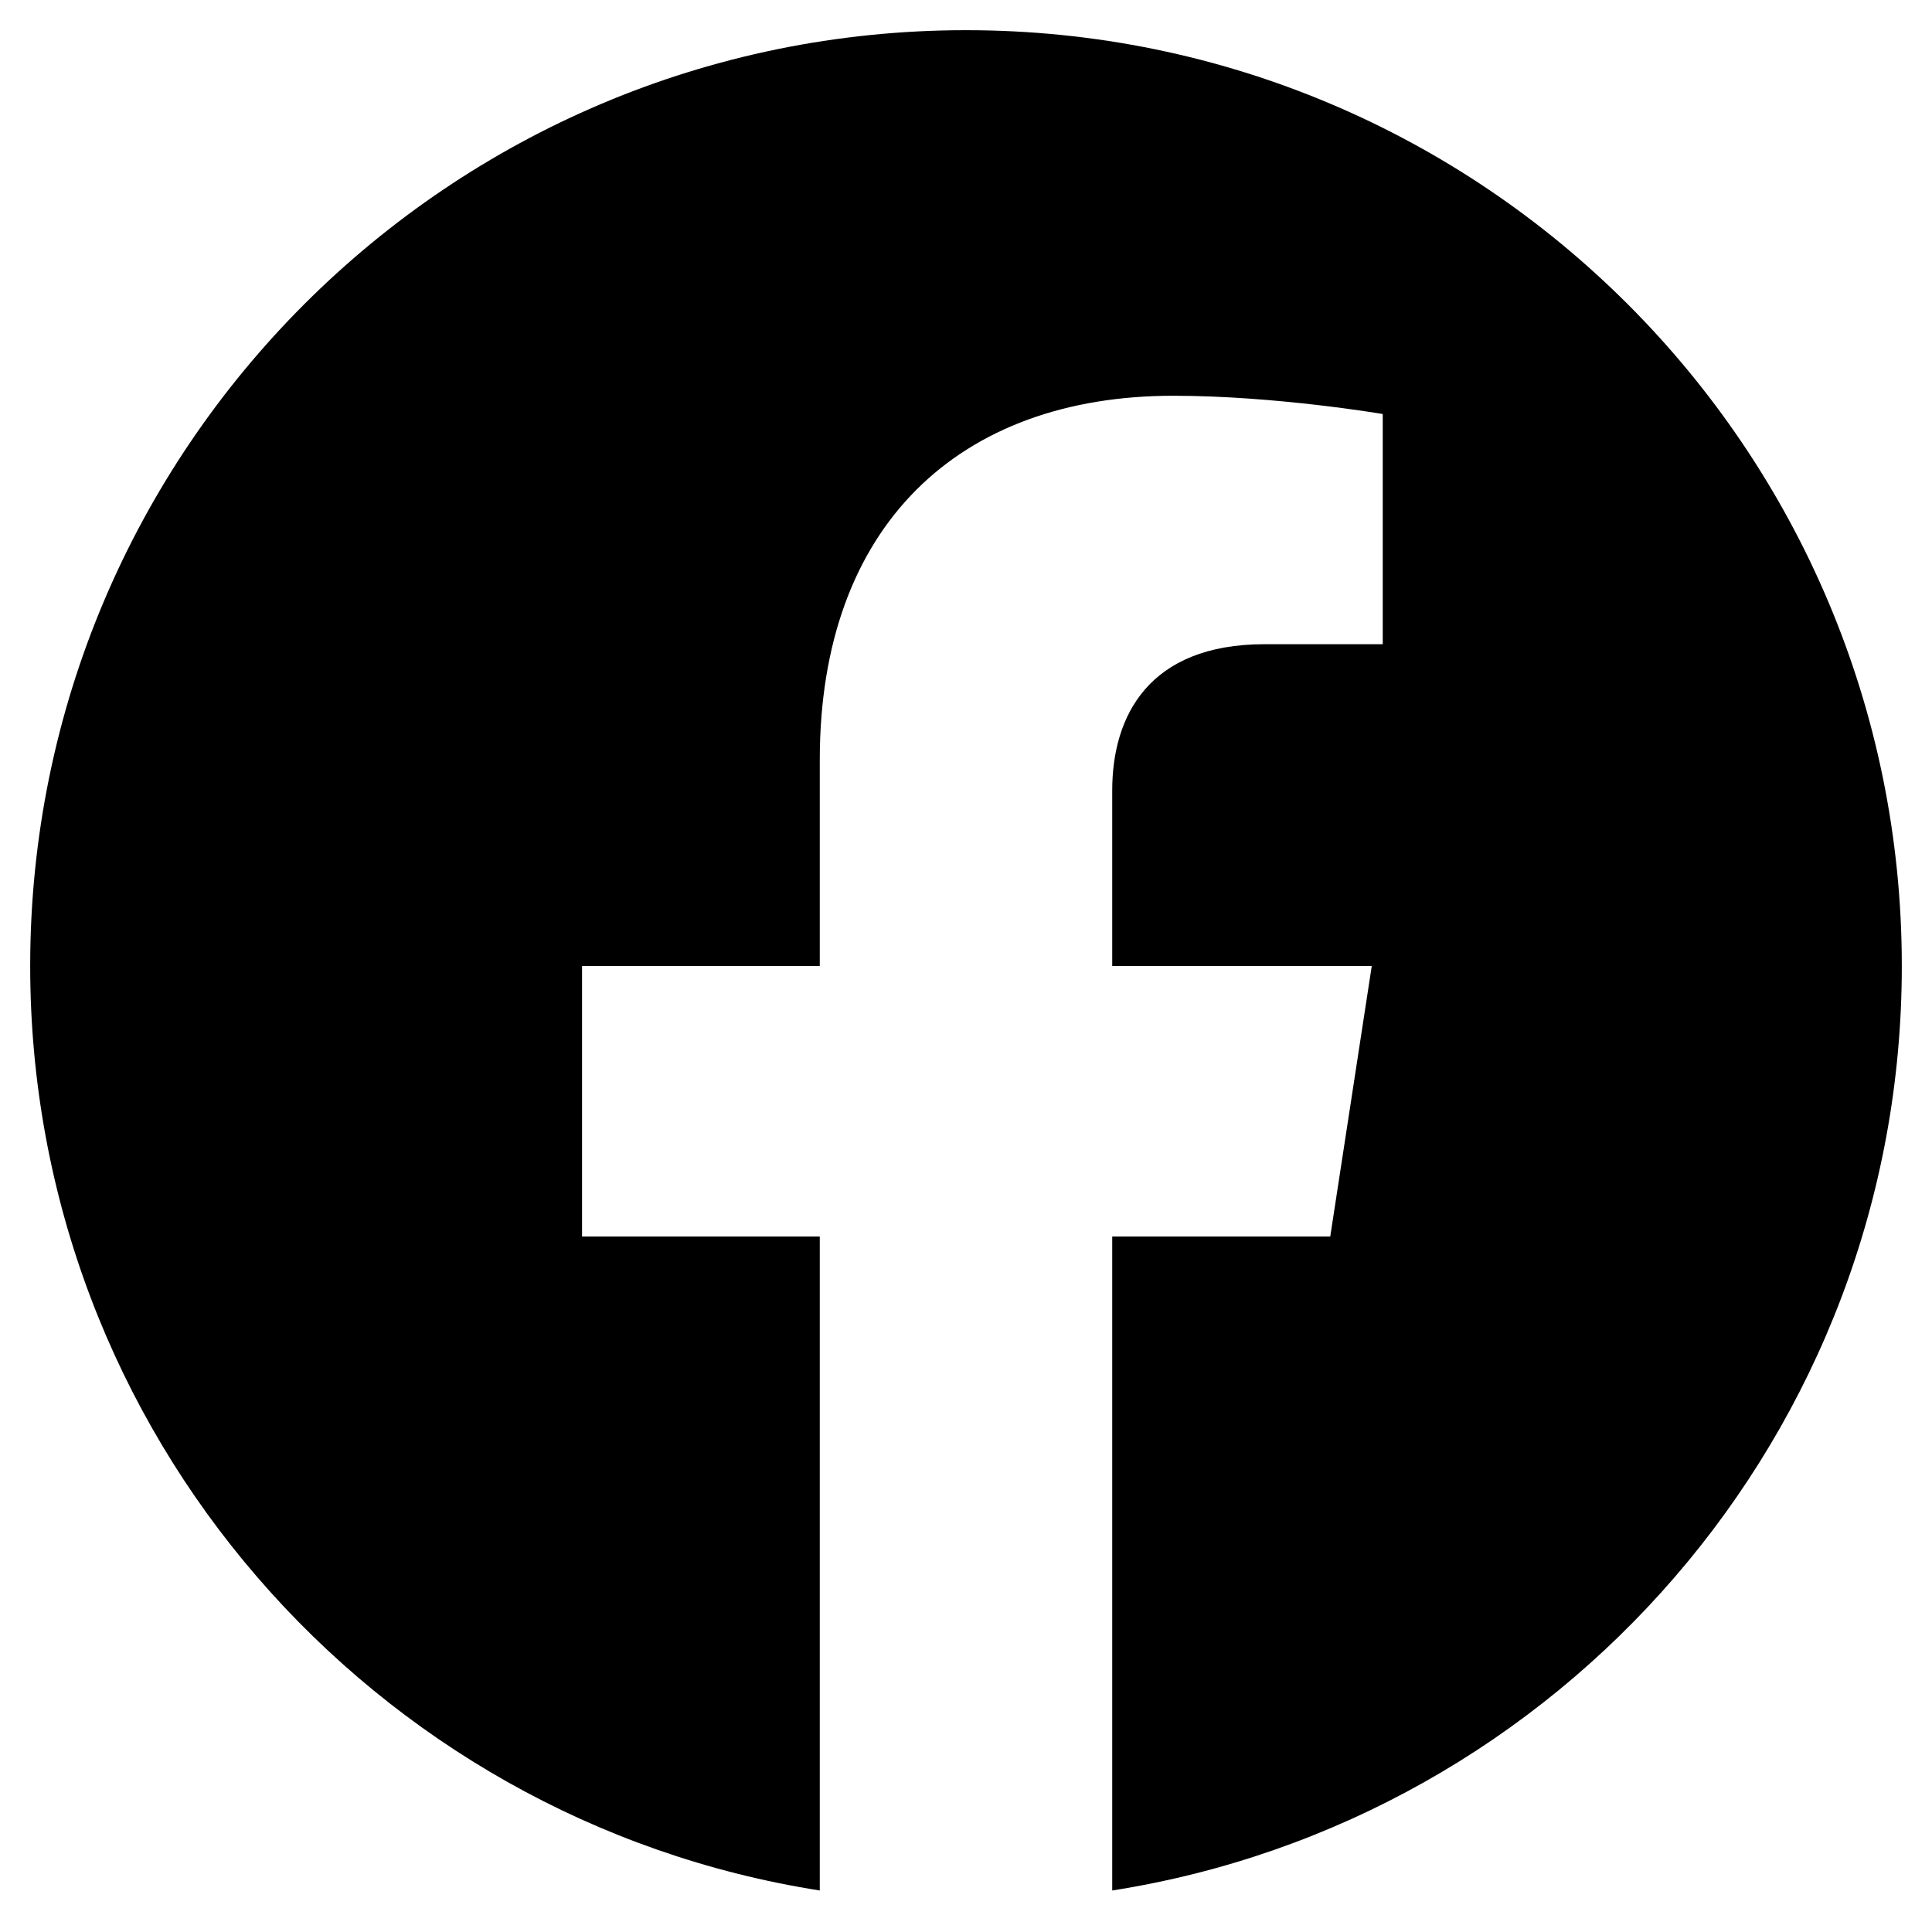
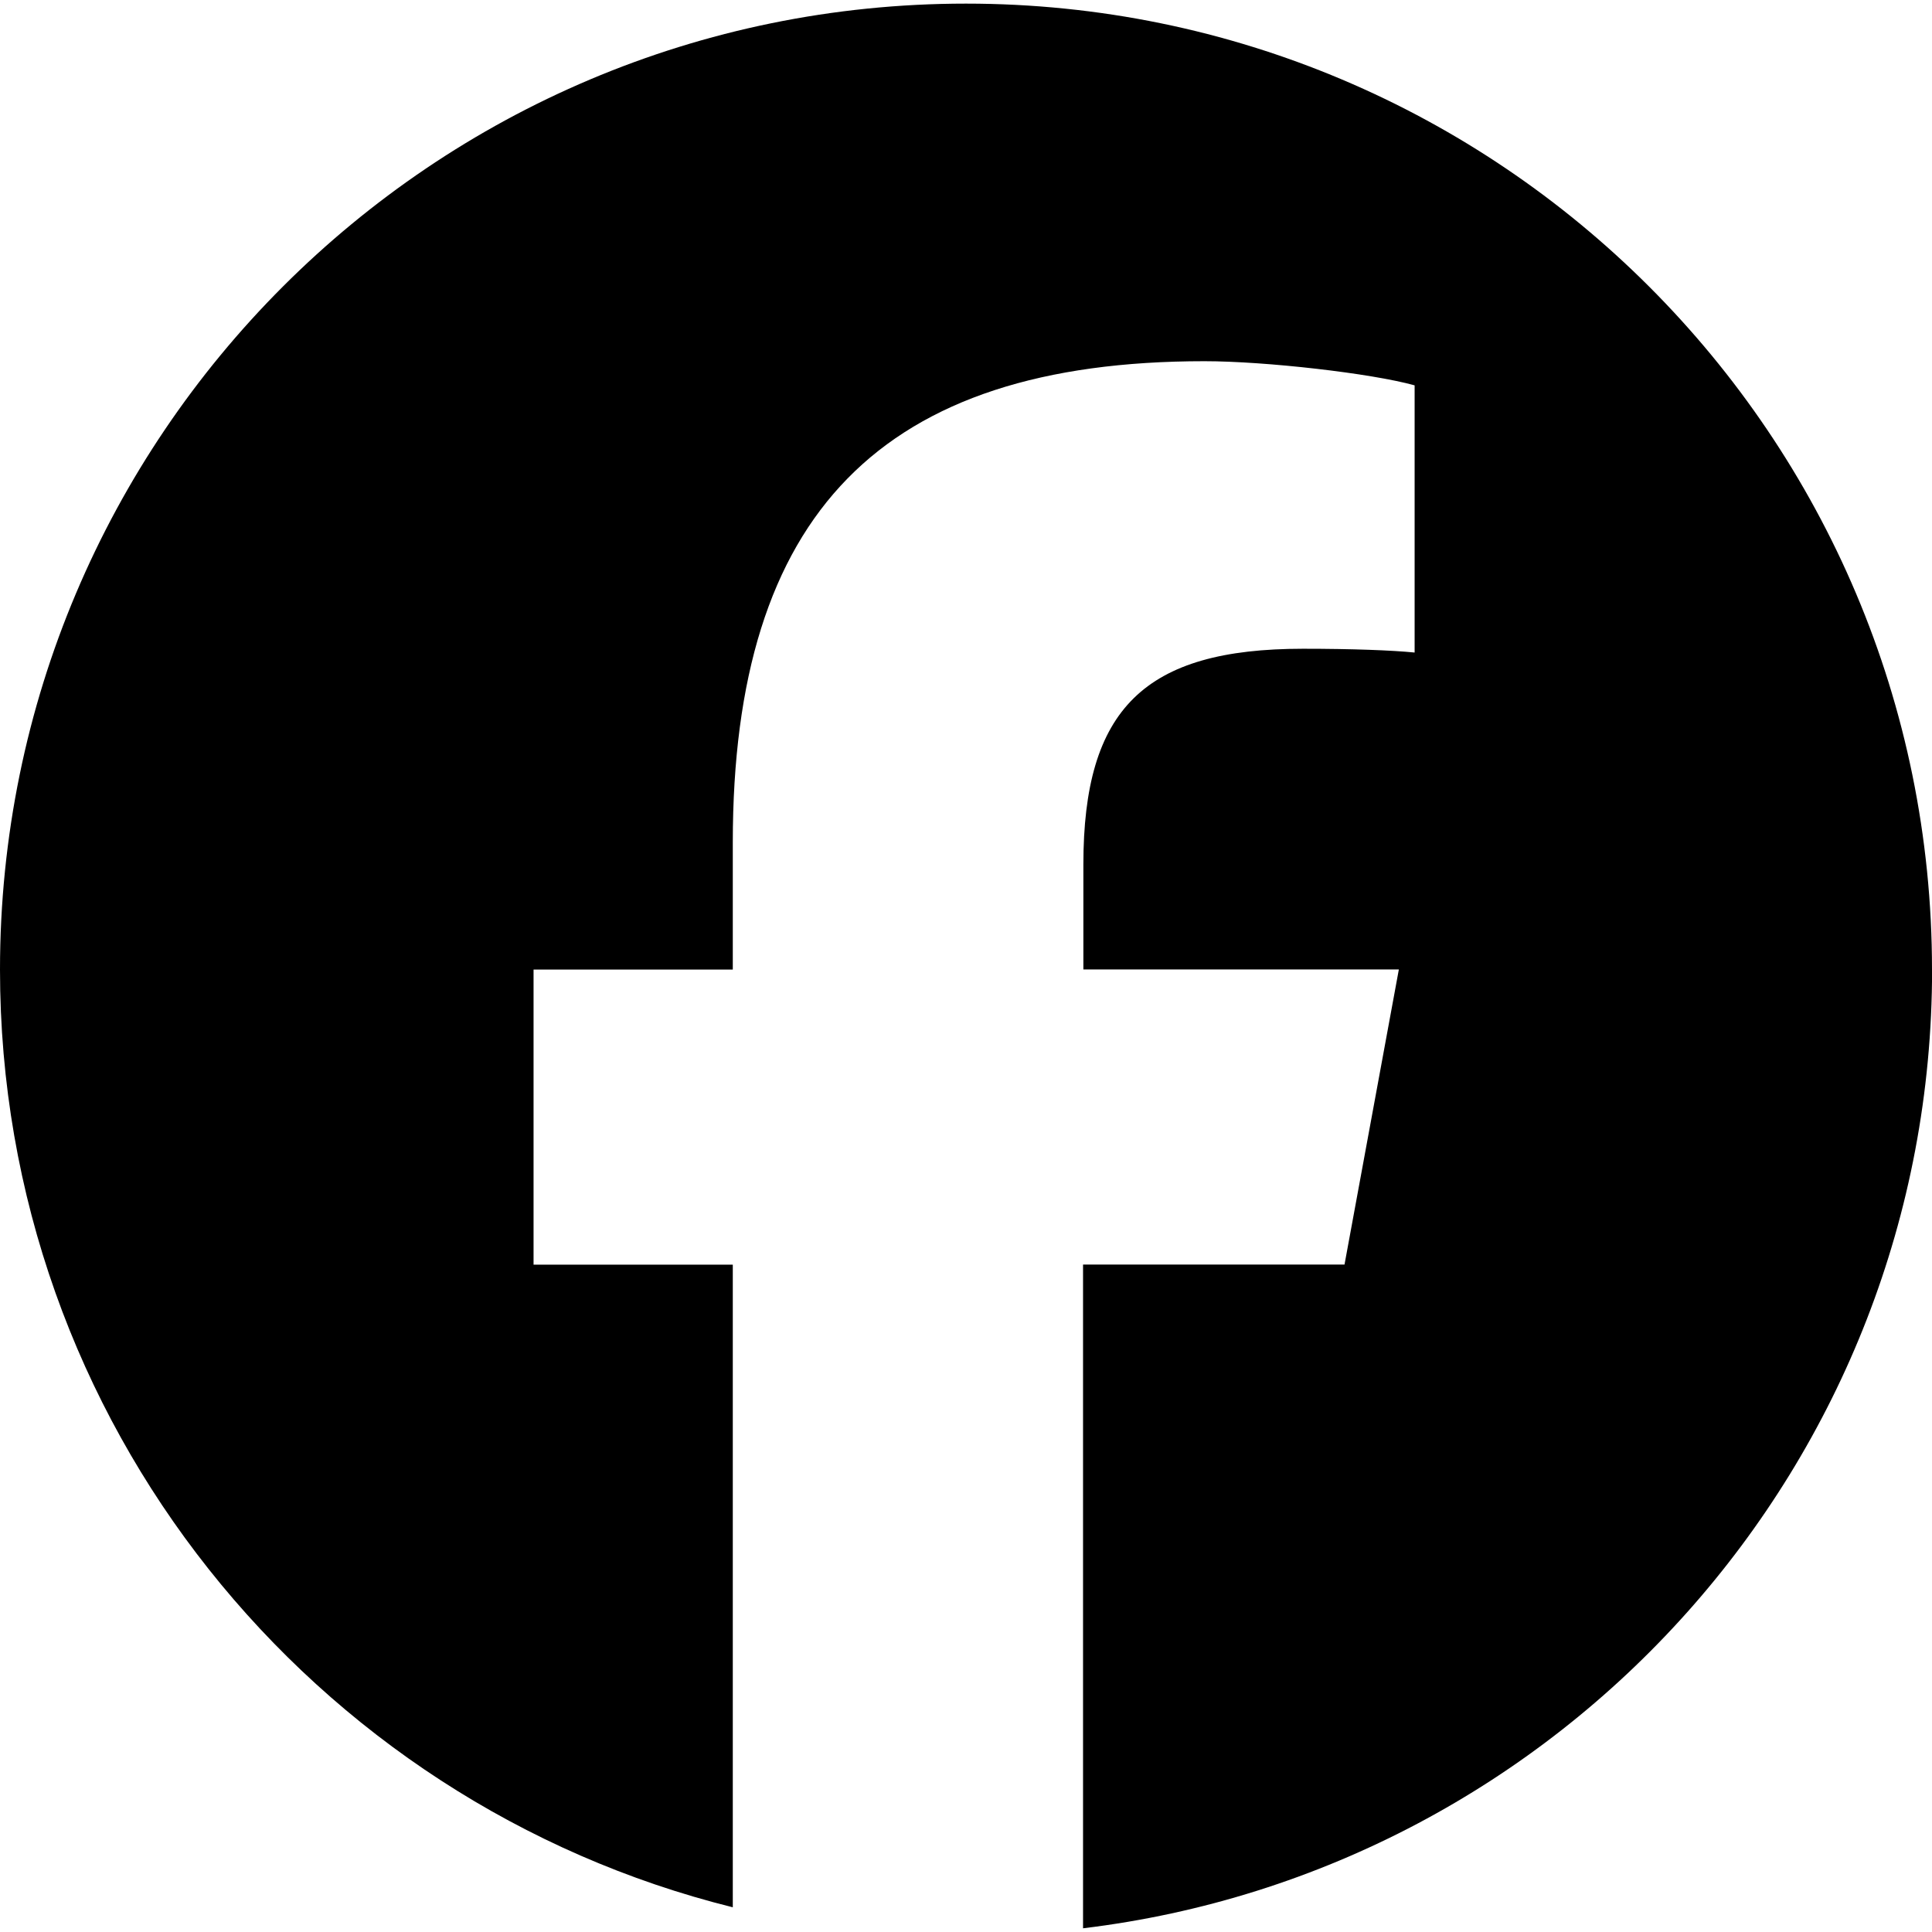
- <svg xmlns="http://www.w3.org/2000/svg" height="1em" viewBox="0 0 512 512">
-   <path d="M504 256C504 119 393 8 256 8S8 119 8 256c0 123.78 90.69 226.38 209.25 245V327.69h-63V256h63v-54.64c0-62.15 37-96.48 93.67-96.48 27.14 0 55.52 4.84 55.52 4.84v61h-31.28c-30.8 0-40.41 19.12-40.41 38.73V256h68.78l-11 71.69h-57.78V501C413.31 482.38 504 379.78 504 256z" />
+ <svg xmlns="http://www.w3.org/2000/svg" width="24" height="24" viewBox="0 0 24 24">
+   <path d="M24 12.045c0-6.628-5.372-12-12-12s-12 5.372-12 12c0 5.625 3.877 10.35 9.103 11.648v-7.983h-2.475v-3.666h2.475v-1.58c0-4.083 1.847-5.977 5.859-5.977 0.759 0 2.072 0.15 2.611 0.3v3.319c-0.281-0.028-0.773-0.047-1.387-0.047-1.969 0-2.728 0.745-2.728 2.681v1.303h3.919l-0.675 3.666h-3.248v8.245c5.944-0.717 10.547-5.775 10.547-11.911v0z" />
</svg>
